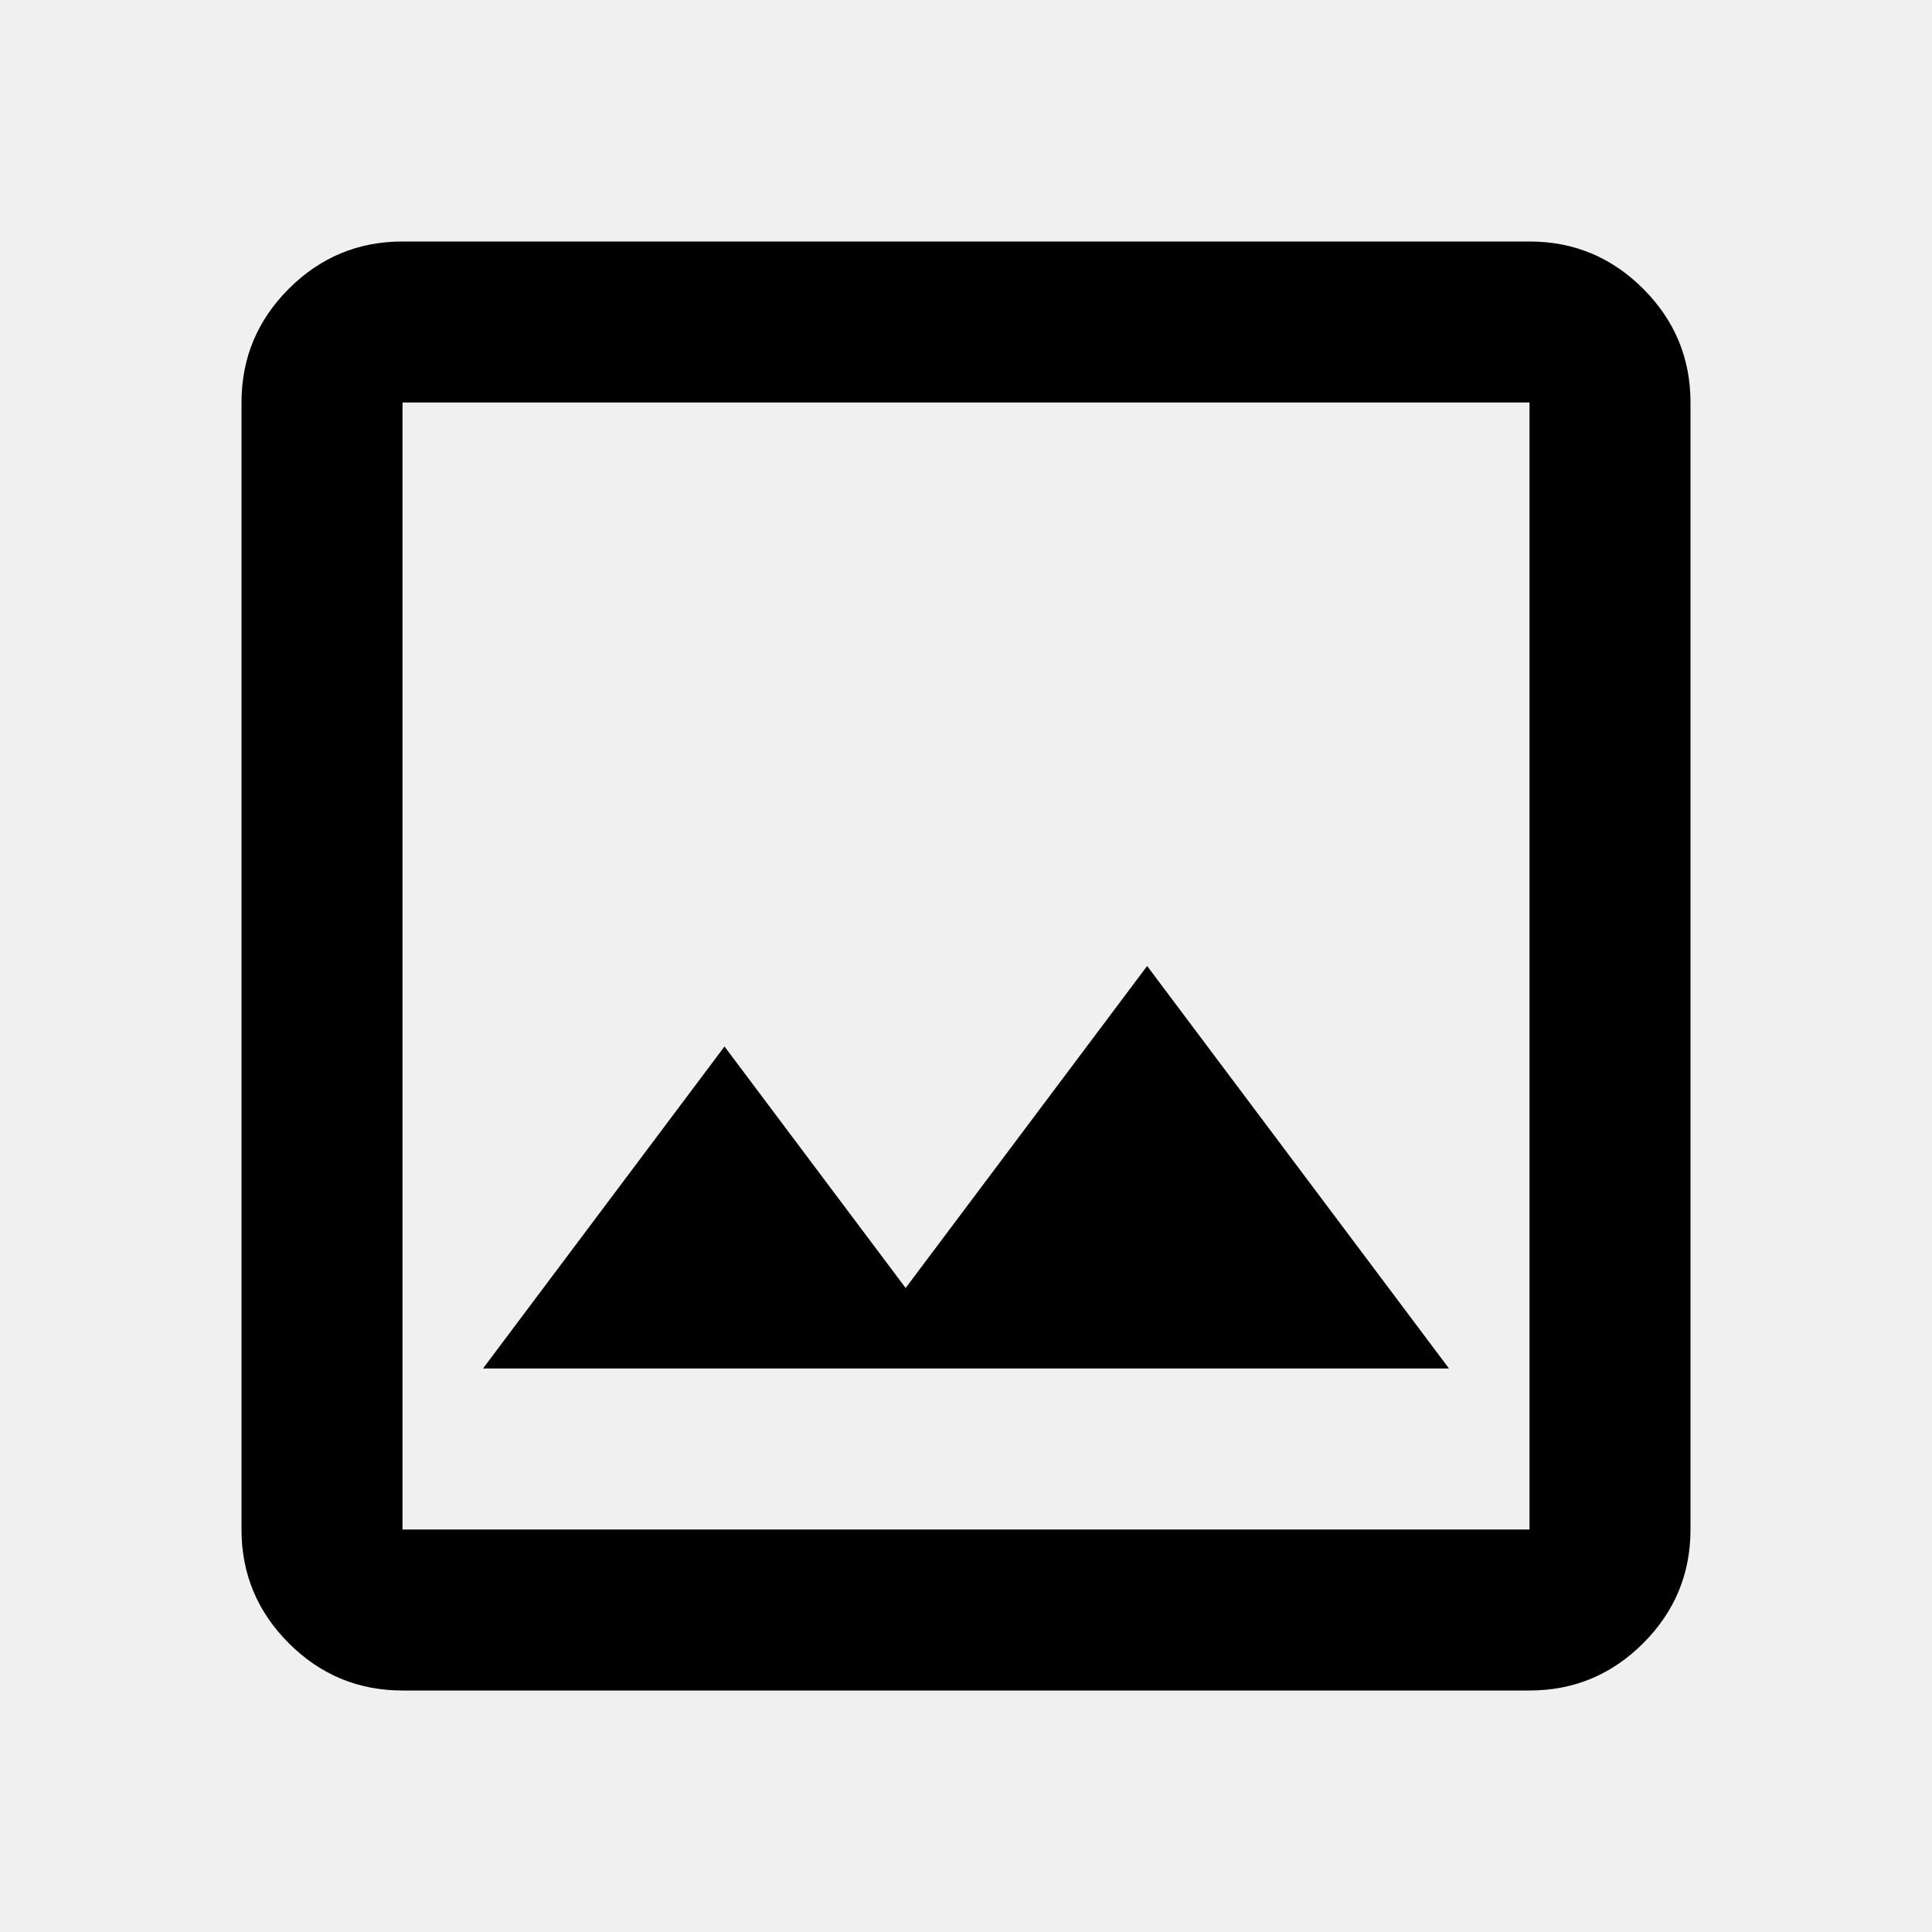
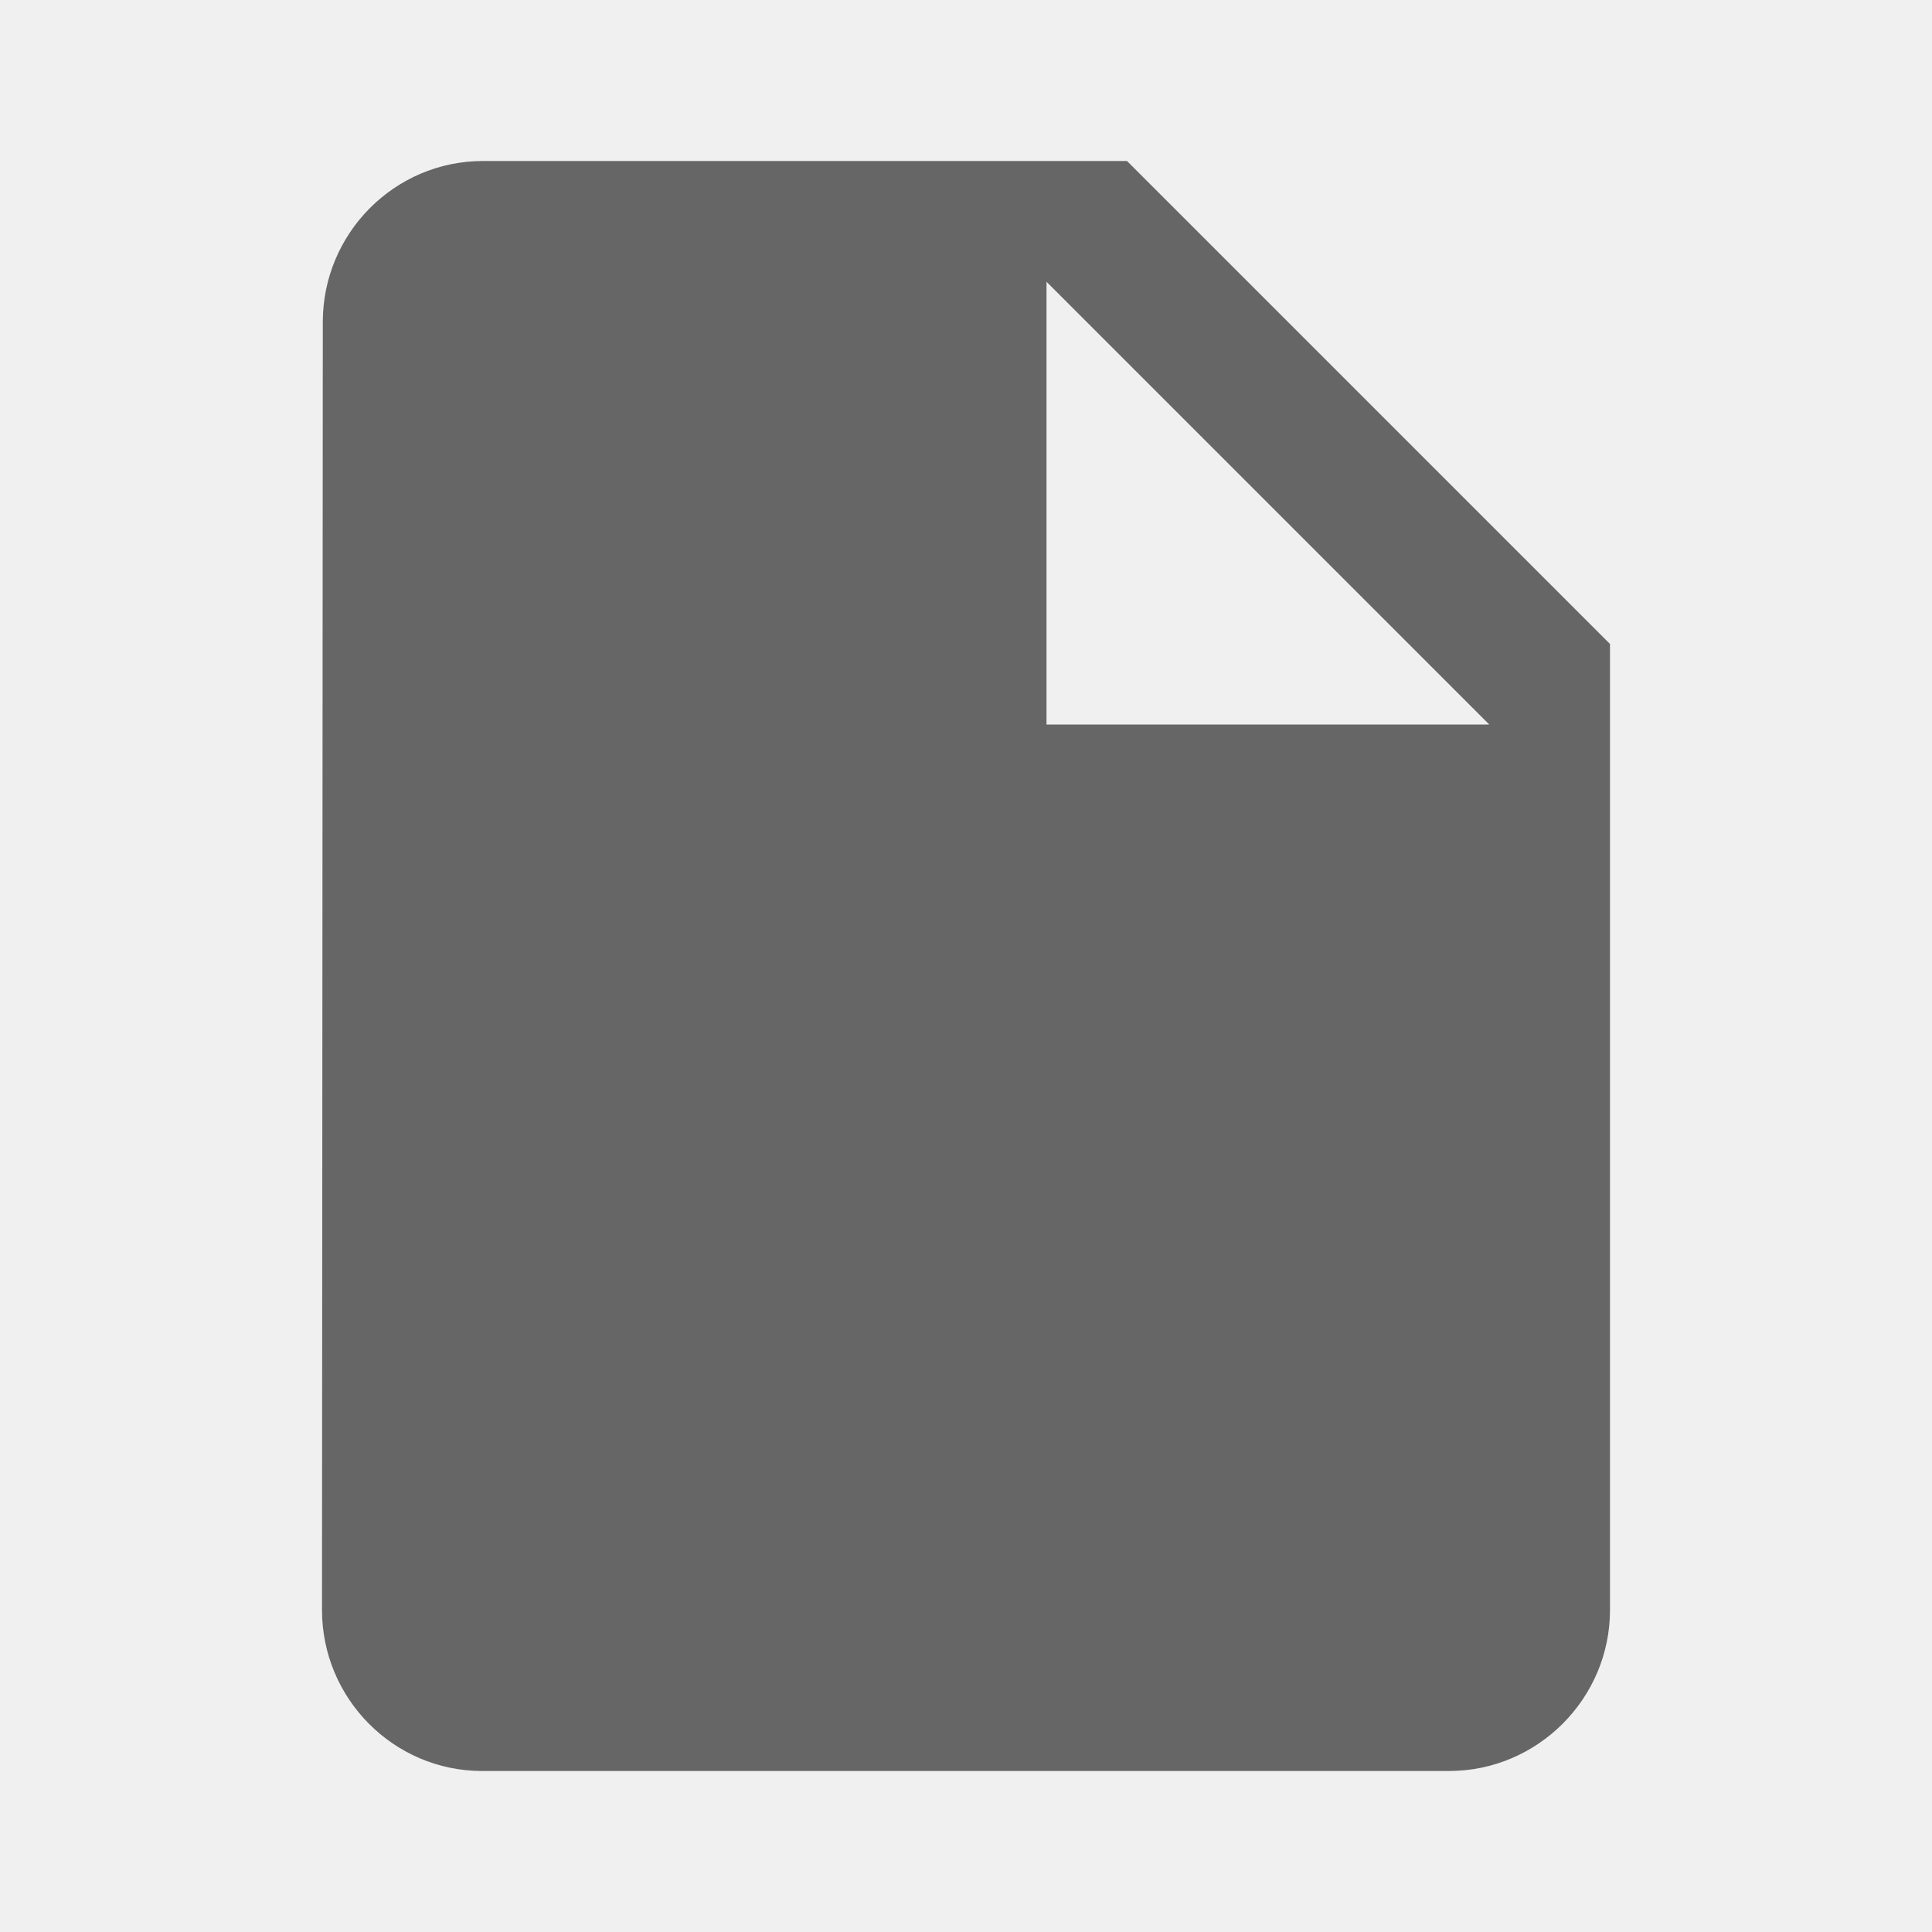
- <svg xmlns="http://www.w3.org/2000/svg" height="24" viewBox="0 -960 960 960" width="24">
-   <path d="M200-120q-33 0-56.5-23.5T120-200v-560q0-33 23.5-56.5T200-840h560q33 0 56.5 23.5T840-760v560q0 33-23.5 56.5T760-120H200Zm0-80h560v-560H200v560Zm40-80h480L570-480 450-320l-90-120-120 160Zm-40 80v-560 560Z" />
+ <svg xmlns="http://www.w3.org/2000/svg" width="48" height="48" viewBox="0 0 48 48" fill="none">
+   <g clip-path="url(#clip0_46_339)">
+     <path d="M12 4C9.8 4 8.02 5.8 8.02 8L8 40C8 42.2 9.78 44 11.98 44H36C38.2 44 40 42.2 40 40V16L28 4H12ZM26 18V7L37 18H26Z" fill="#666666" />
+   </g>
+   <defs>
+     <clipPath id="clip0_46_339">
+       <rect width="48" height="48" fill="white" />
+     </clipPath>
+   </defs>
</svg>
